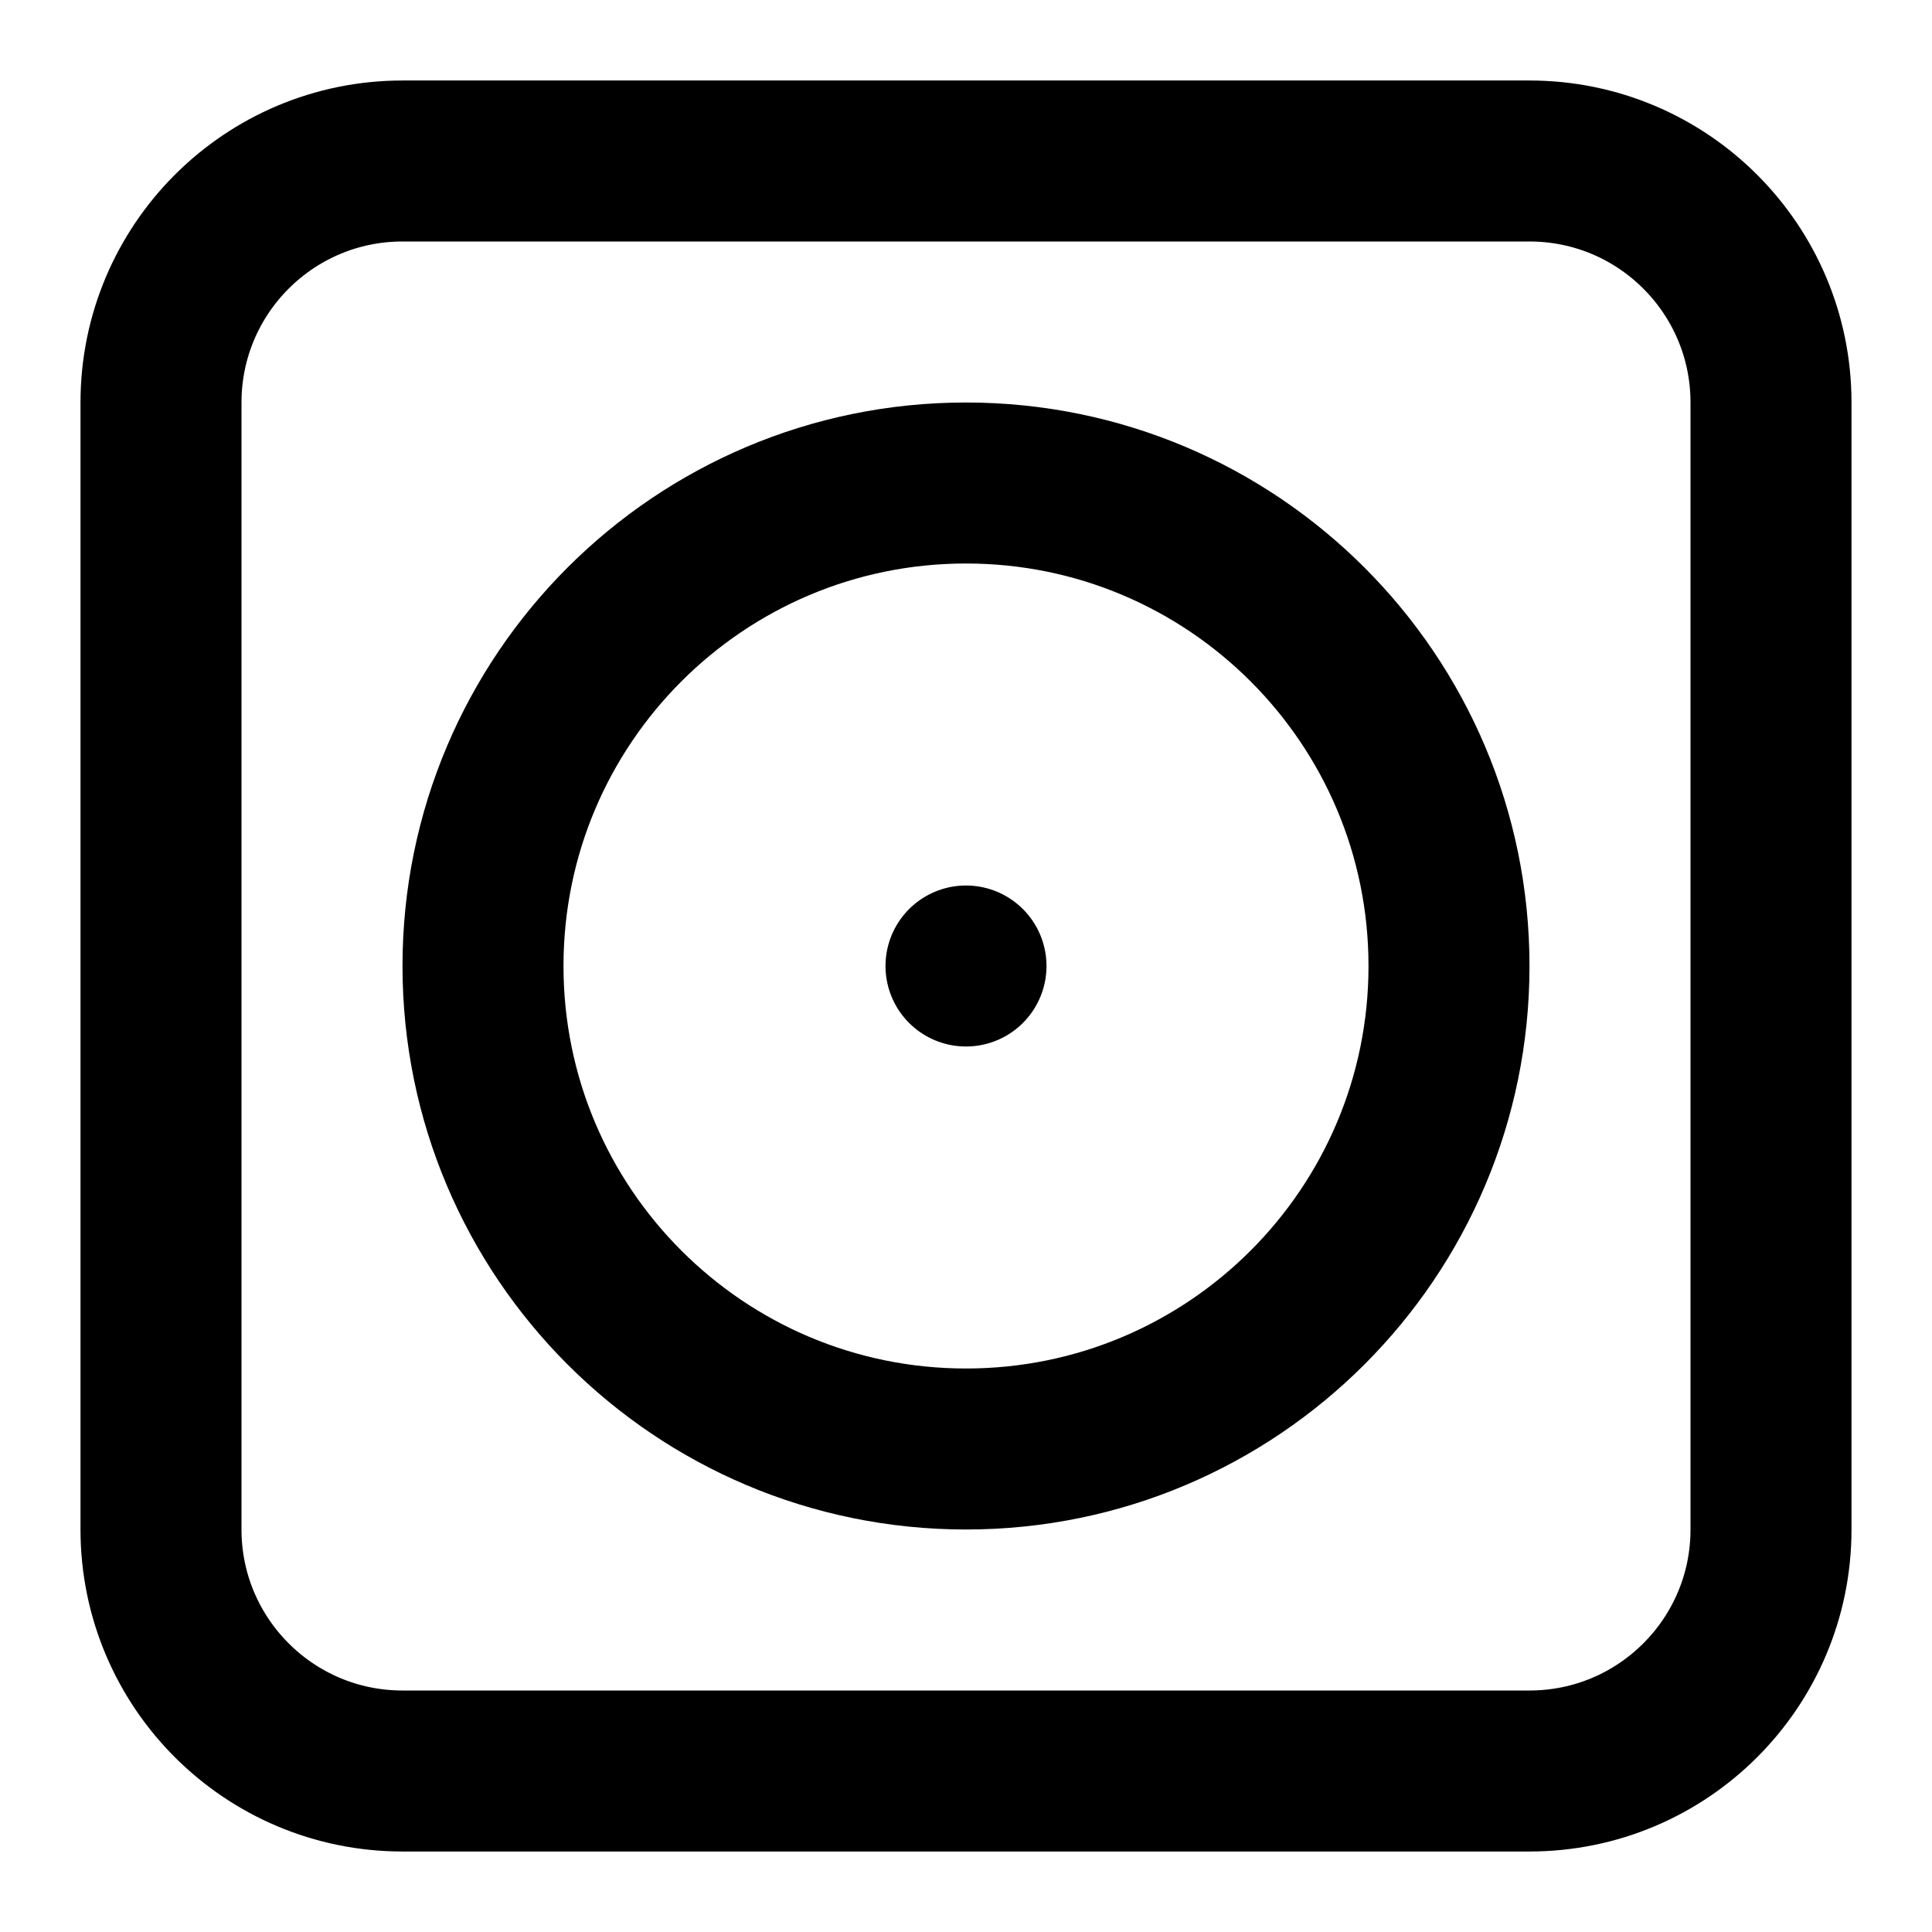
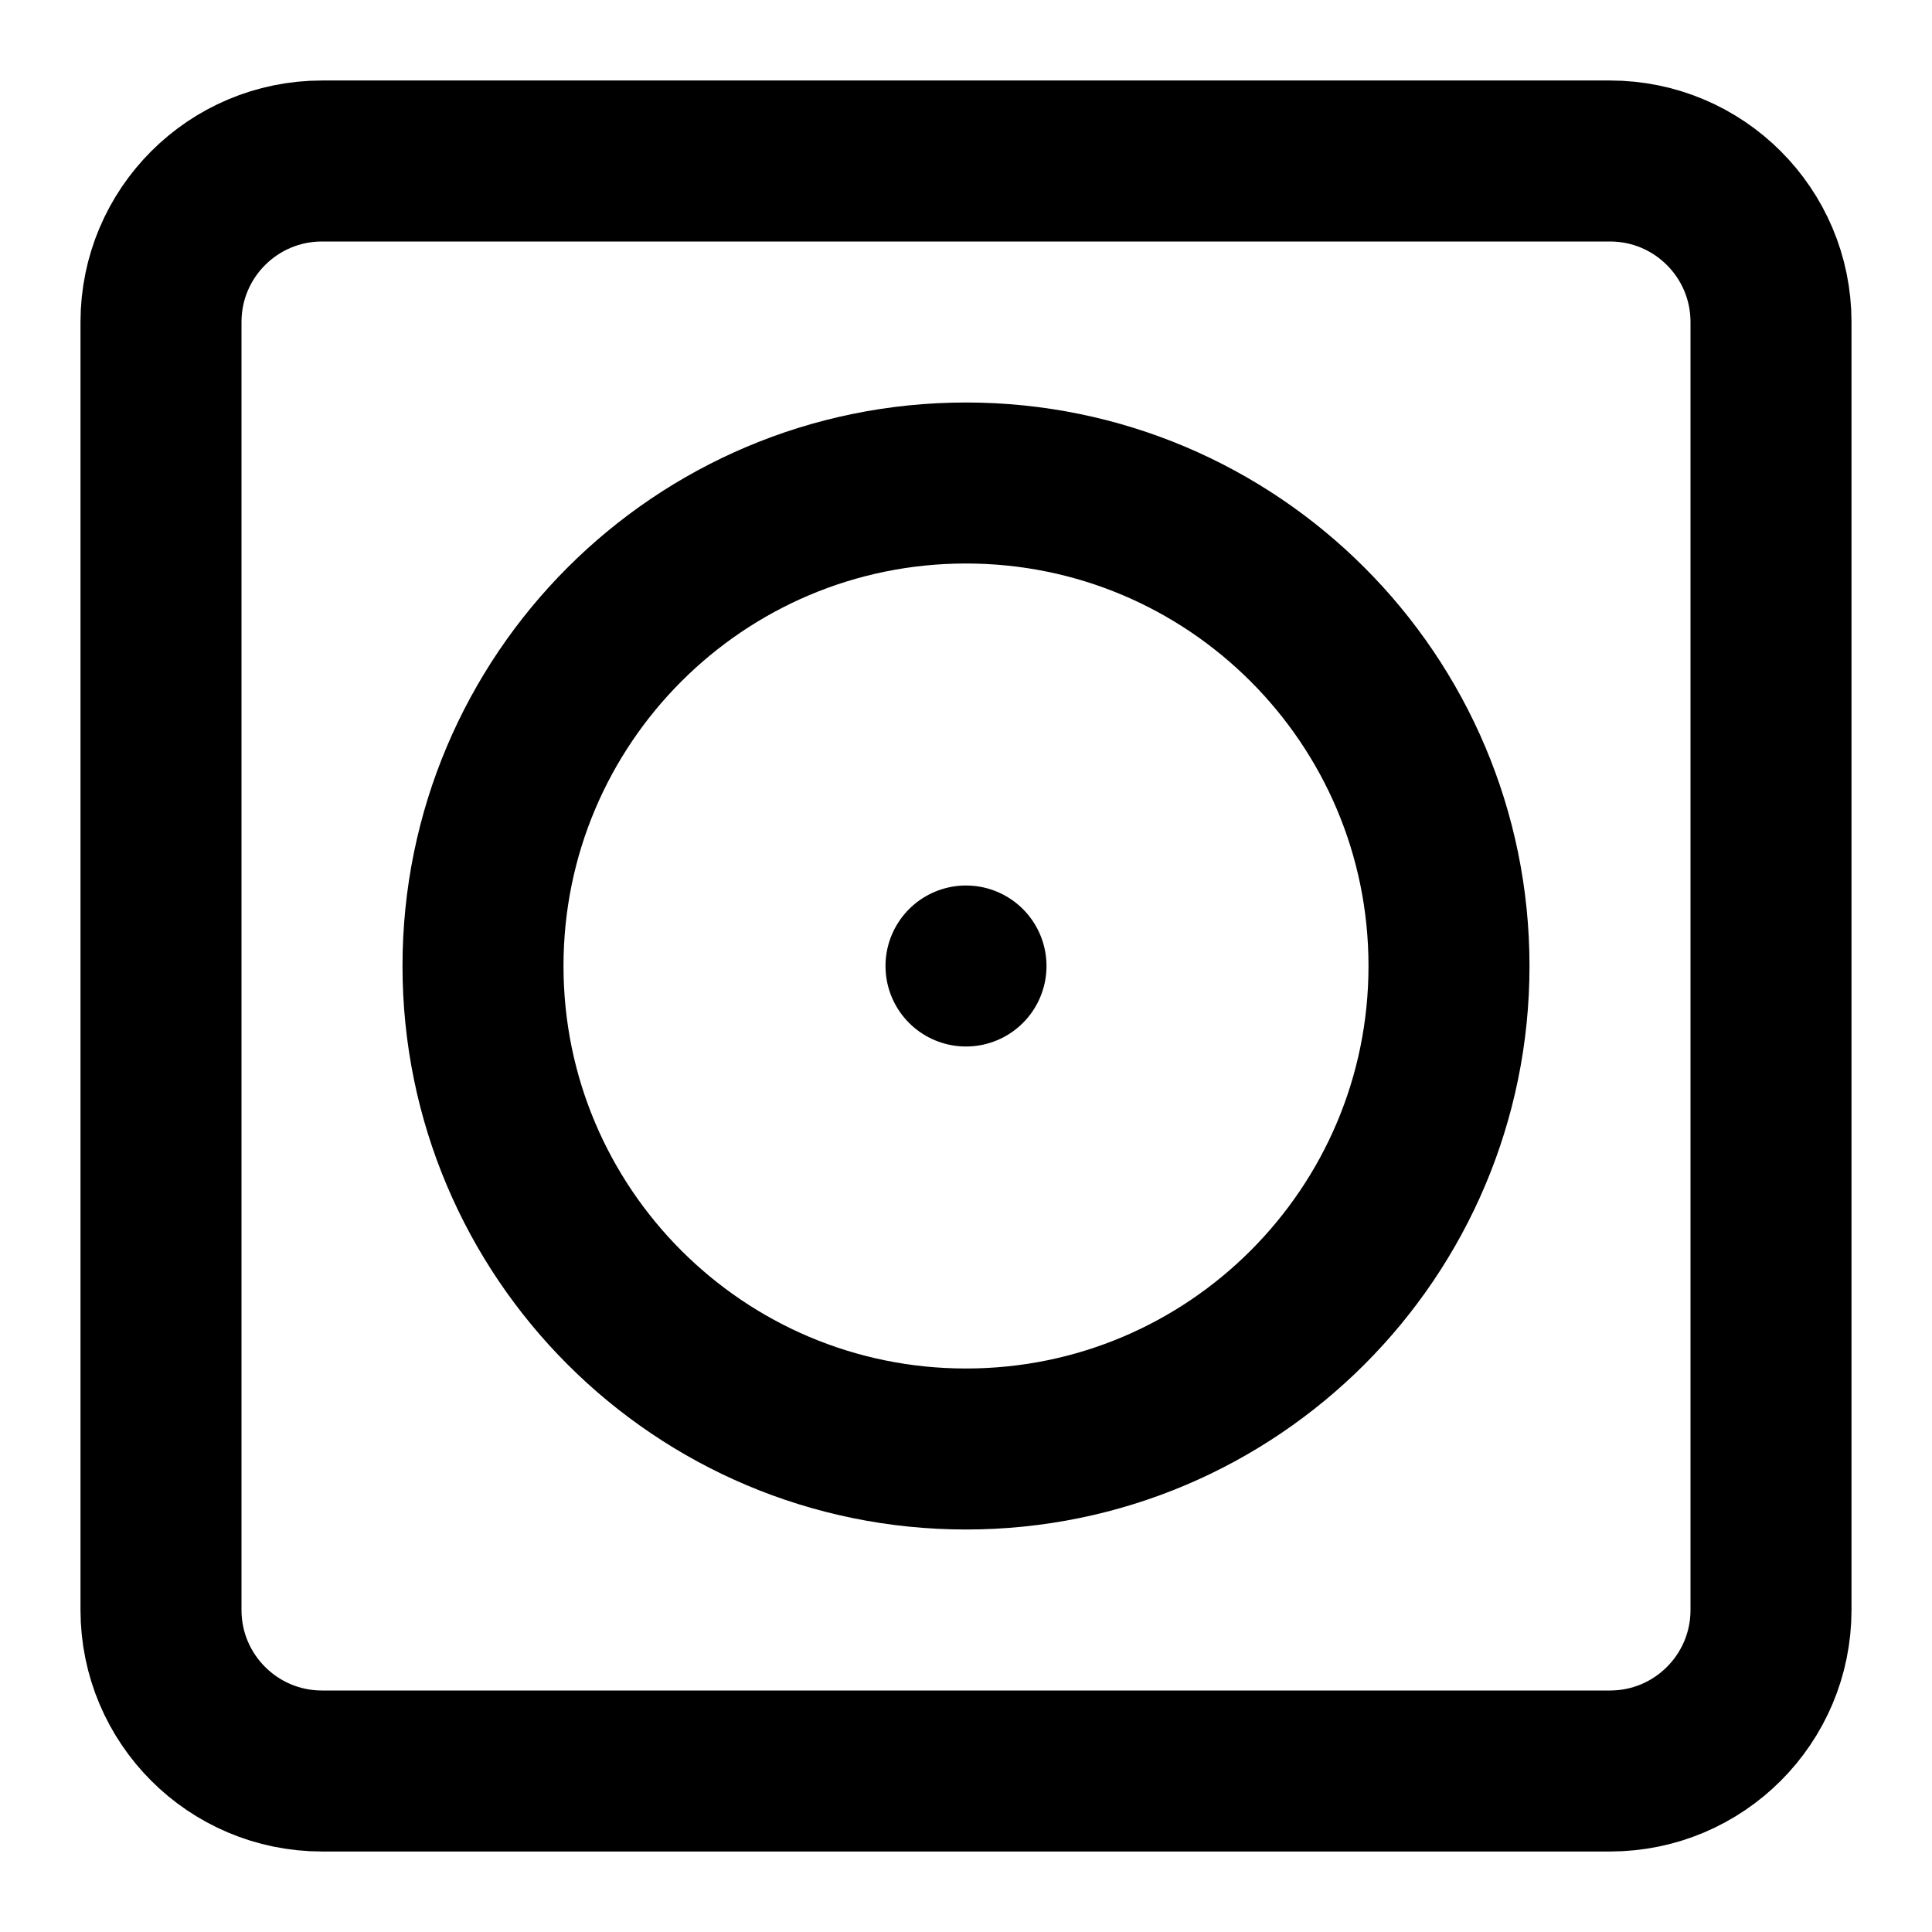
<svg xmlns="http://www.w3.org/2000/svg" class="i i-album" viewBox="0 0 24 24" fill="none" stroke="currentColor" stroke-width="2" stroke-linecap="round" stroke-linejoin="round">
-   <rect width="20" height="20" x="2" y="2" rx="3" />
+   <rect width="20" height="20" x="2" y="2" rx="2" />
  <circle cx="12" cy="12" r="6" />
-   <path d="M12 12h0" />
+   <path d="M12 12z" />
</svg>
